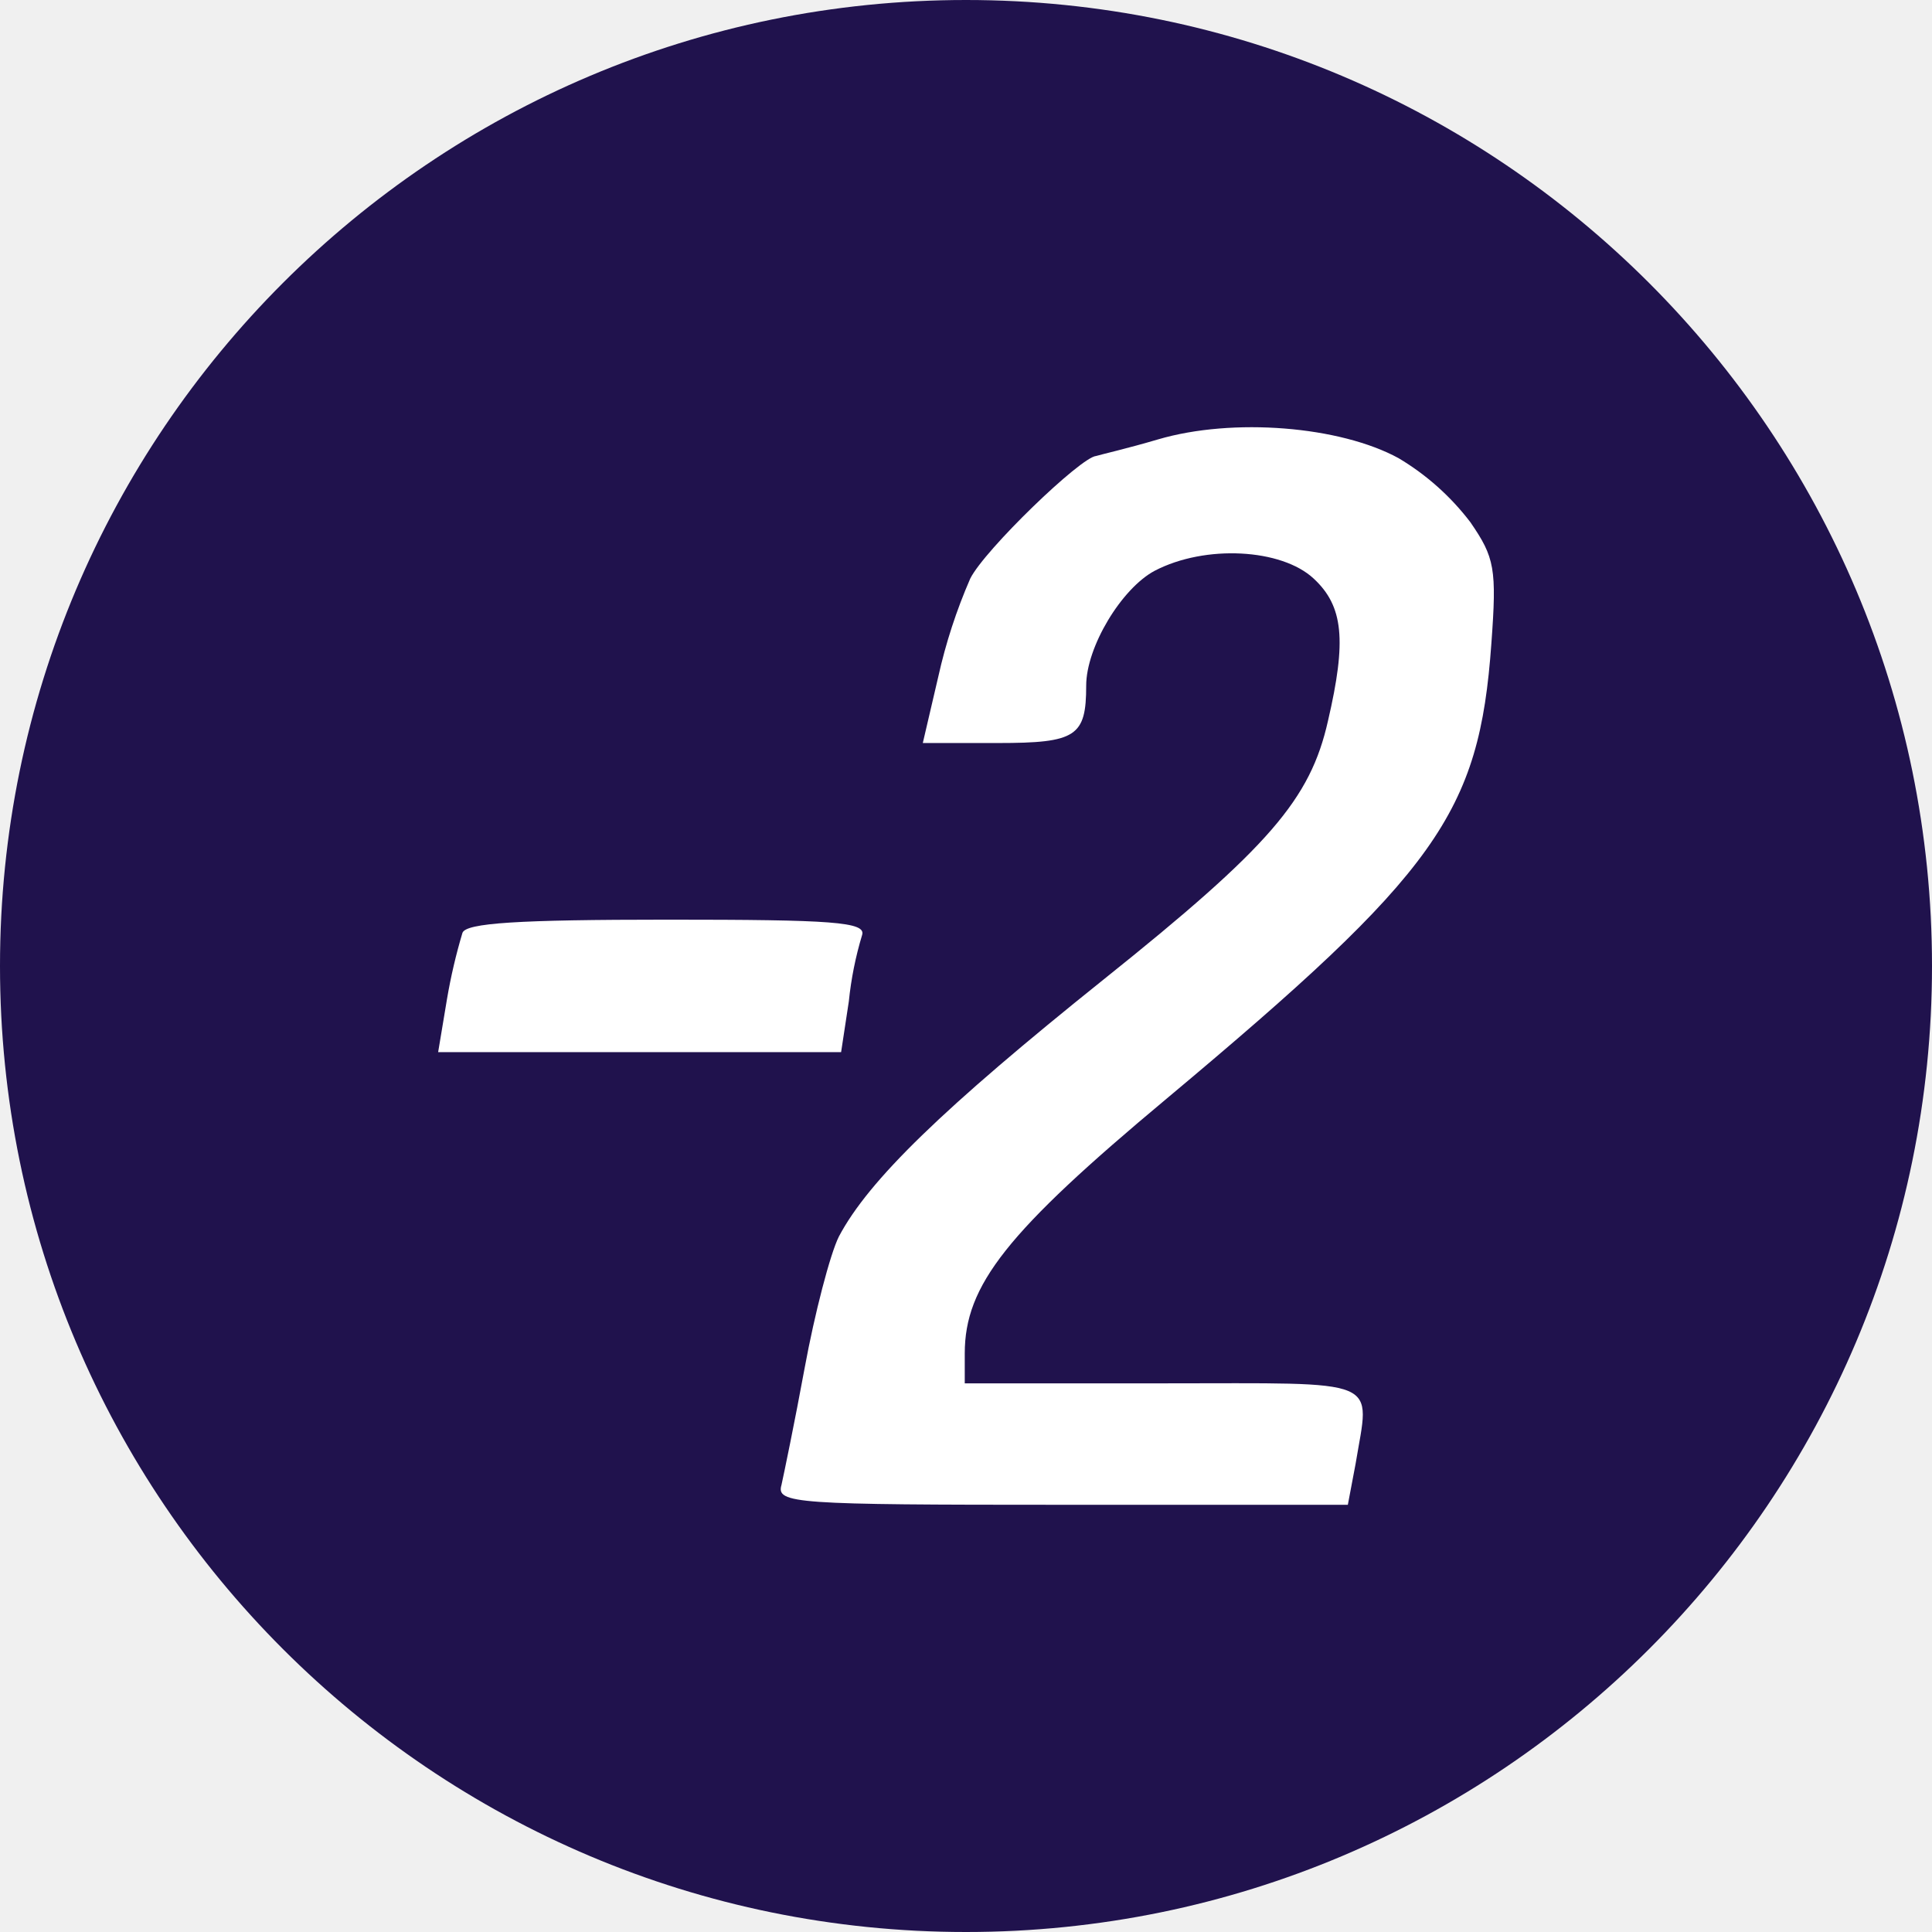
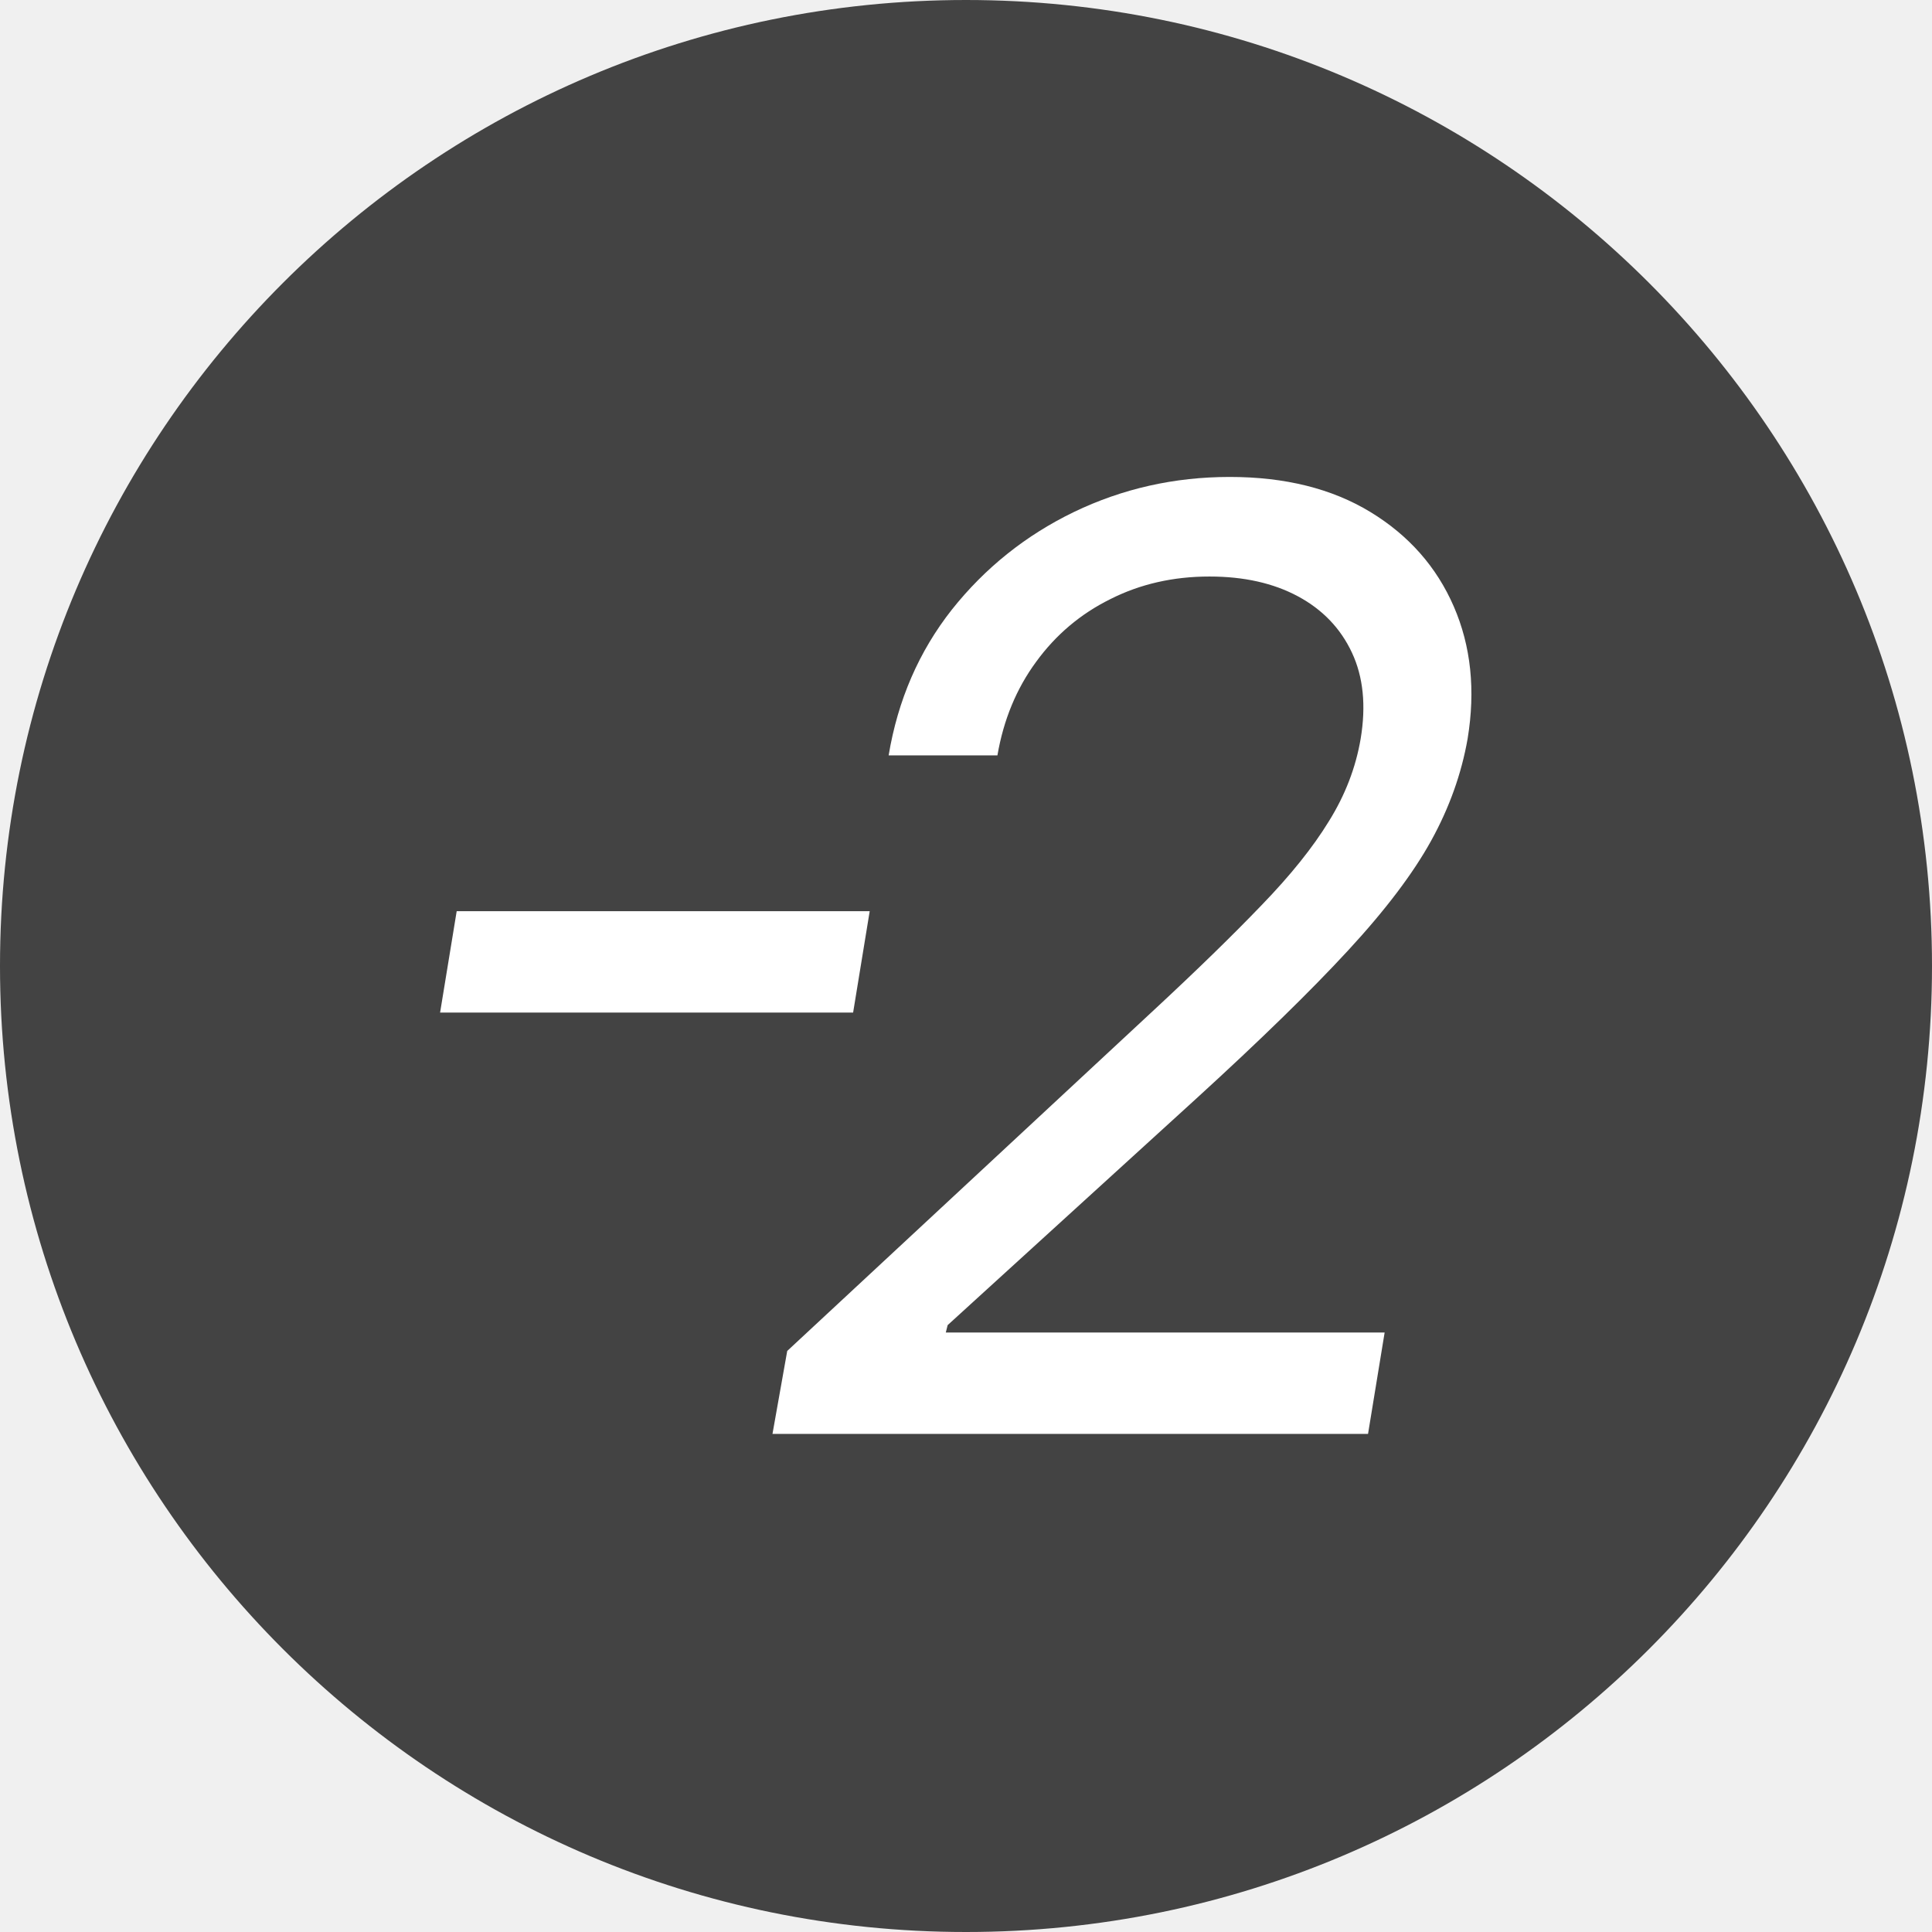
- <svg xmlns="http://www.w3.org/2000/svg" width="175" height="175" viewBox="0 0 175 175">
-   <defs>
-     <clipPath id="clip-_-2">
-       <rect width="175" height="175" />
-     </clipPath>
-   </defs>
-   <g id="_-2" data-name="-2" clip-path="url(#clip-_-2)">
-     <circle id="楕円形_90" data-name="楕円形 90" cx="87.5" cy="87.5" r="87.5" fill="#20124d" />
-     <path id="パス_77" data-name="パス 77" d="M120.3-133.8a22.908,22.908,0,0,1,6.5,5.8c2.2,3.2,2.4,4.2,1.9,11-1.1,15.4-4.9,20.7-29.4,41.2C84.8-63.7,81-58.9,81-52.7V-50H99c20.1,0,18.7-.6,17.4,7.3l-.7,3.7H89.8c-24.2,0-25.9-.1-25.4-1.8.2-.9,1.2-5.7,2.1-10.6s2.3-10.3,3.1-11.9c2.7-5.1,9.4-11.6,24-23.3,15-12,18.7-16.3,20.3-23.4,1.7-7.3,1.4-10.4-1.3-12.9-2.9-2.7-9.8-3.1-14.4-.7-3,1.6-6.2,6.9-6.2,10.4,0,4.6-.9,5.2-8,5.2H77.2l1.4-6a48.693,48.693,0,0,1,2.9-8.9c1.3-2.6,10-11,11.4-11.1.3-.1,2.9-.7,5.6-1.5C105.3-137.5,115-136.7,120.3-133.8ZM71.7-90.6a31.823,31.823,0,0,0-1.2,6L69.8-80H33.3l.8-4.8a50.6,50.6,0,0,1,1.4-6c.3-.9,5-1.2,18.6-1.2C69-92,72.1-91.8,71.7-90.6Z" transform="translate(6.387 175.303)" fill="#fff" />
-   </g>
+ <svg xmlns="http://www.w3.org/2000/svg" width="128" height="128" viewBox="0 0 128 128" fill="none">
+   <circle cx="64" cy="64" r="64" fill="#434343" />
+   <path d="M57.62 60.368L56.521 67.087H29.157L30.257 60.368H57.62ZM51.179 95L52.156 89.503L76.466 66.903C79.316 64.257 81.688 61.946 83.582 59.971C85.495 57.996 86.982 56.143 88.04 54.413C89.119 52.682 89.822 50.86 90.147 48.946C90.514 46.747 90.321 44.843 89.567 43.235C88.814 41.627 87.623 40.385 85.994 39.509C84.365 38.634 82.411 38.196 80.13 38.196C77.728 38.196 75.539 38.695 73.564 39.693C71.59 40.67 69.951 42.054 68.647 43.846C67.344 45.617 66.489 47.684 66.082 50.045H58.875C59.486 46.381 60.88 43.164 63.059 40.395C65.258 37.626 67.955 35.468 71.152 33.92C74.369 32.373 77.809 31.599 81.474 31.599C85.139 31.599 88.244 32.373 90.789 33.92C93.334 35.468 95.176 37.555 96.317 40.181C97.457 42.807 97.762 45.729 97.233 48.946C96.826 51.267 96.021 53.517 94.82 55.695C93.619 57.874 91.776 60.307 89.292 62.994C86.829 65.662 83.49 68.919 79.275 72.767L62.784 87.793L62.662 88.281H91.736L90.636 95H51.179Z" fill="white" />
</svg>
